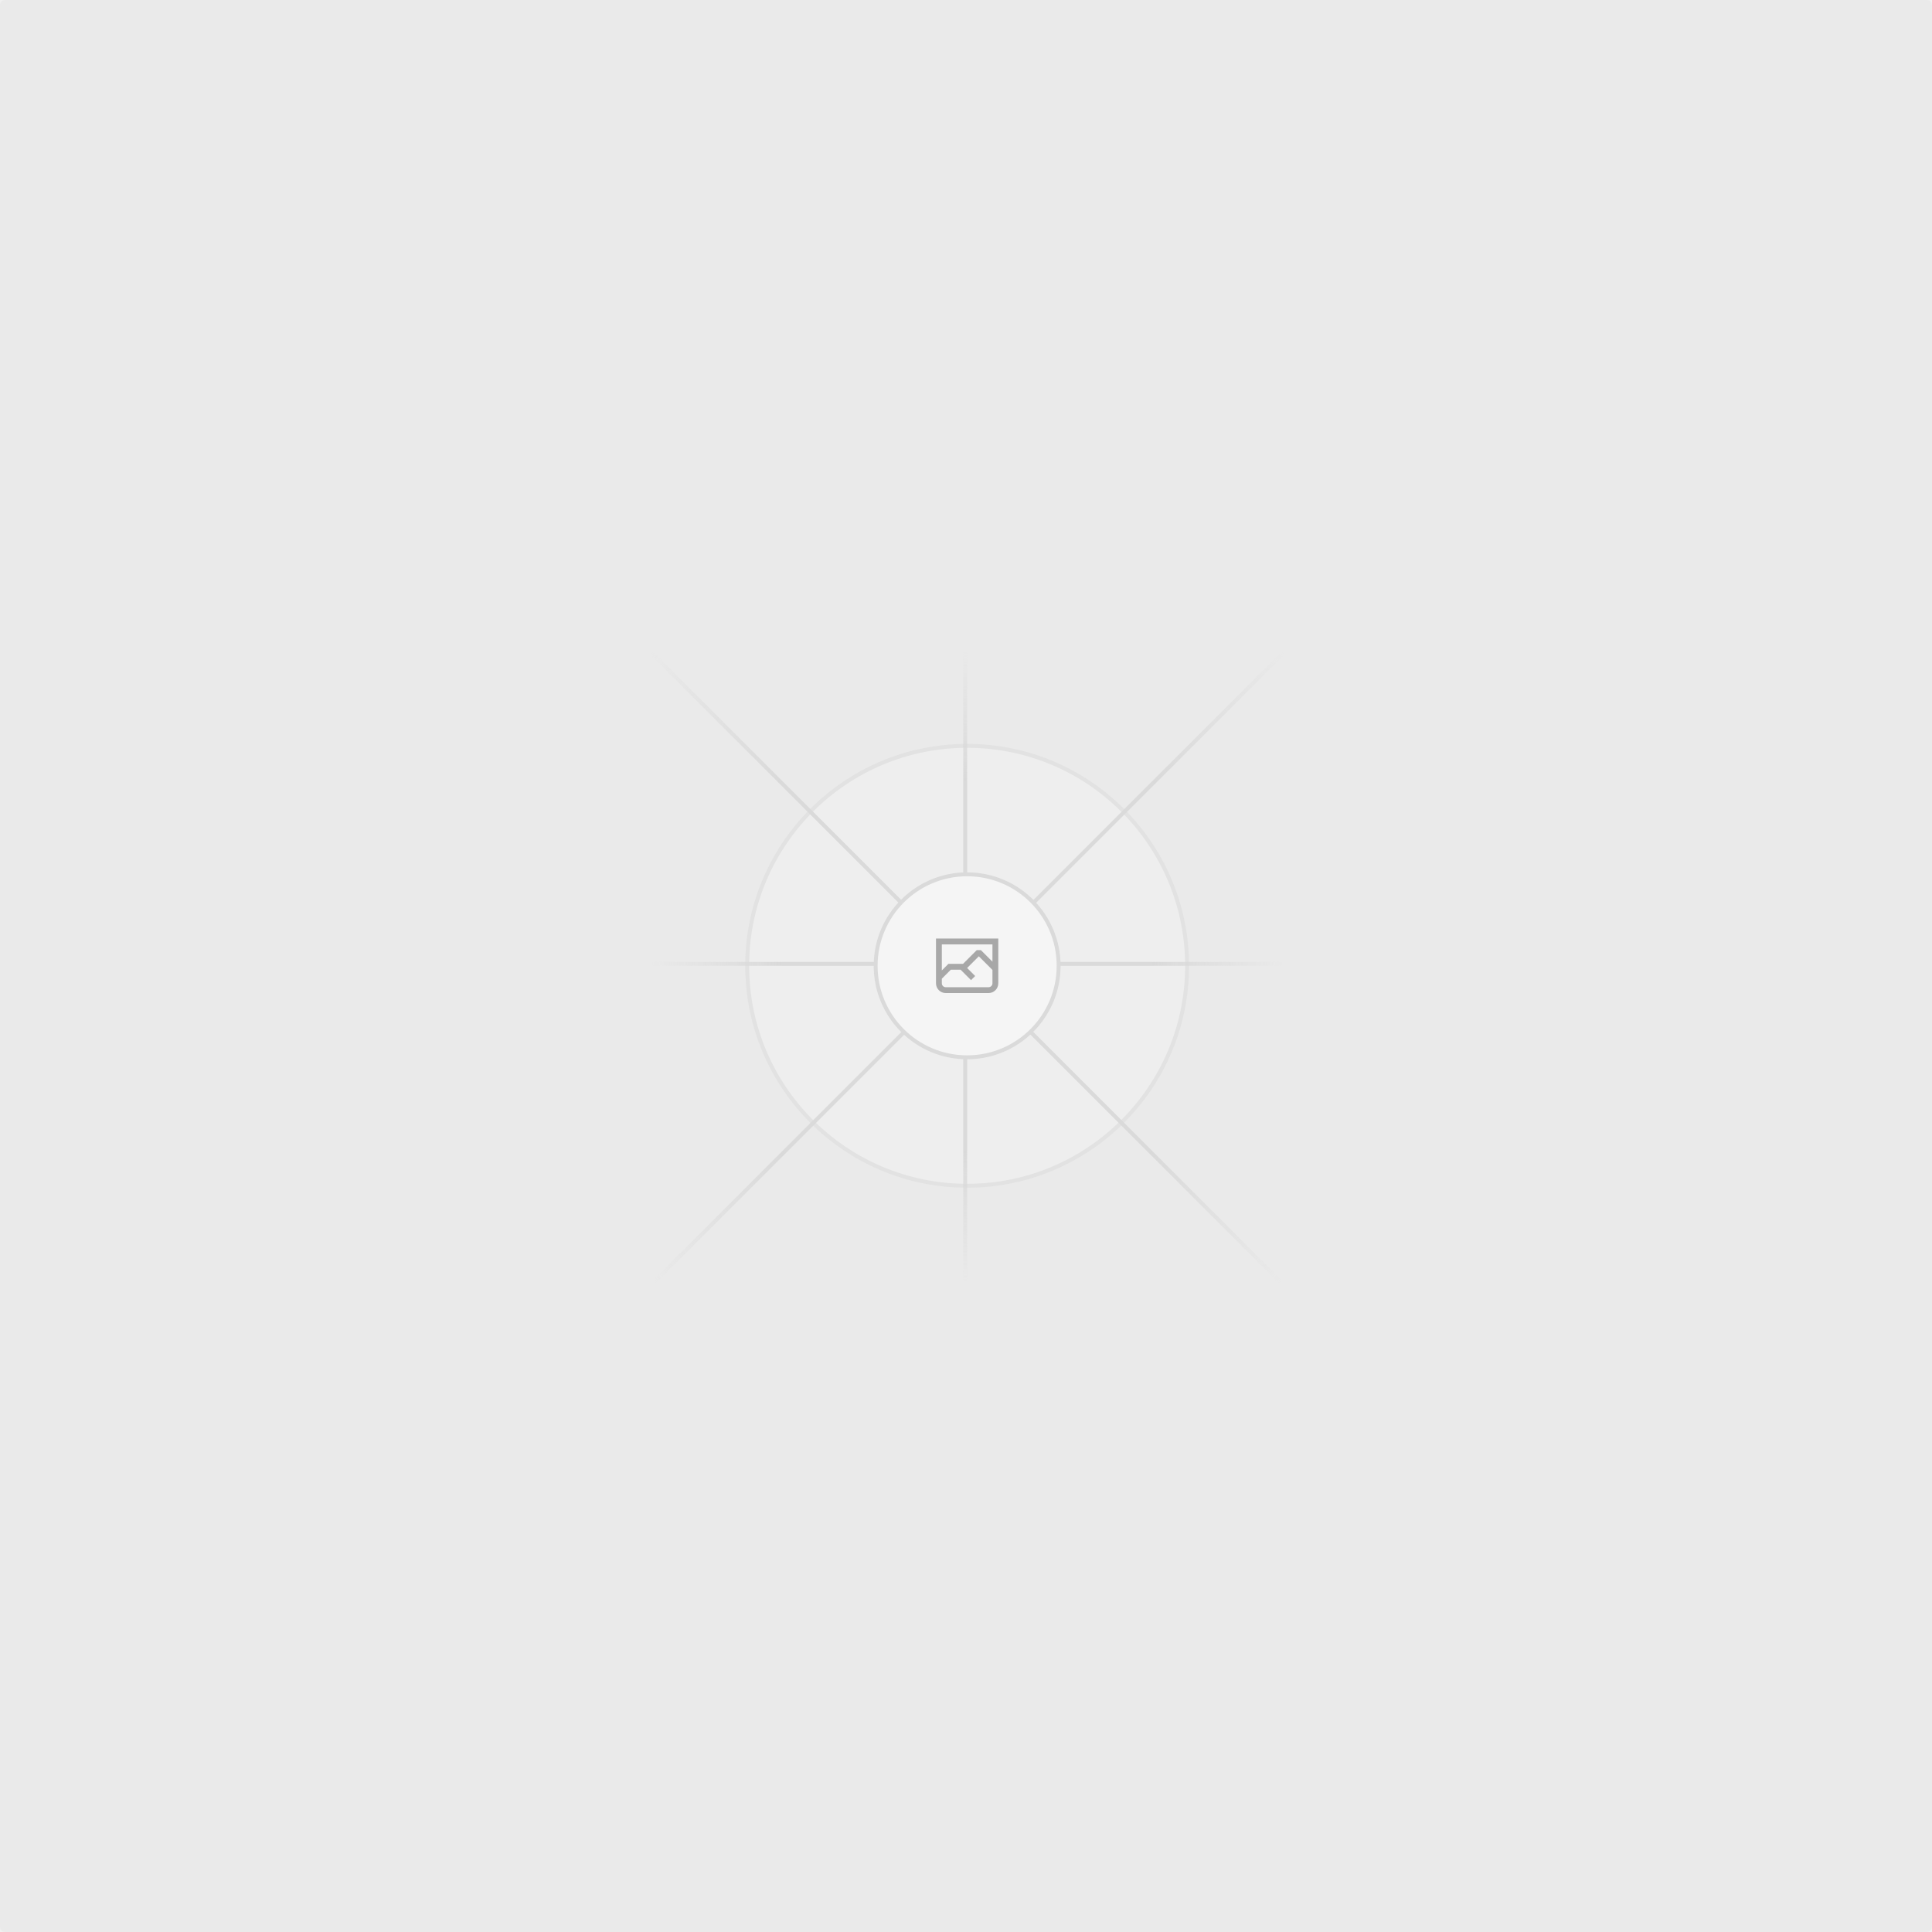
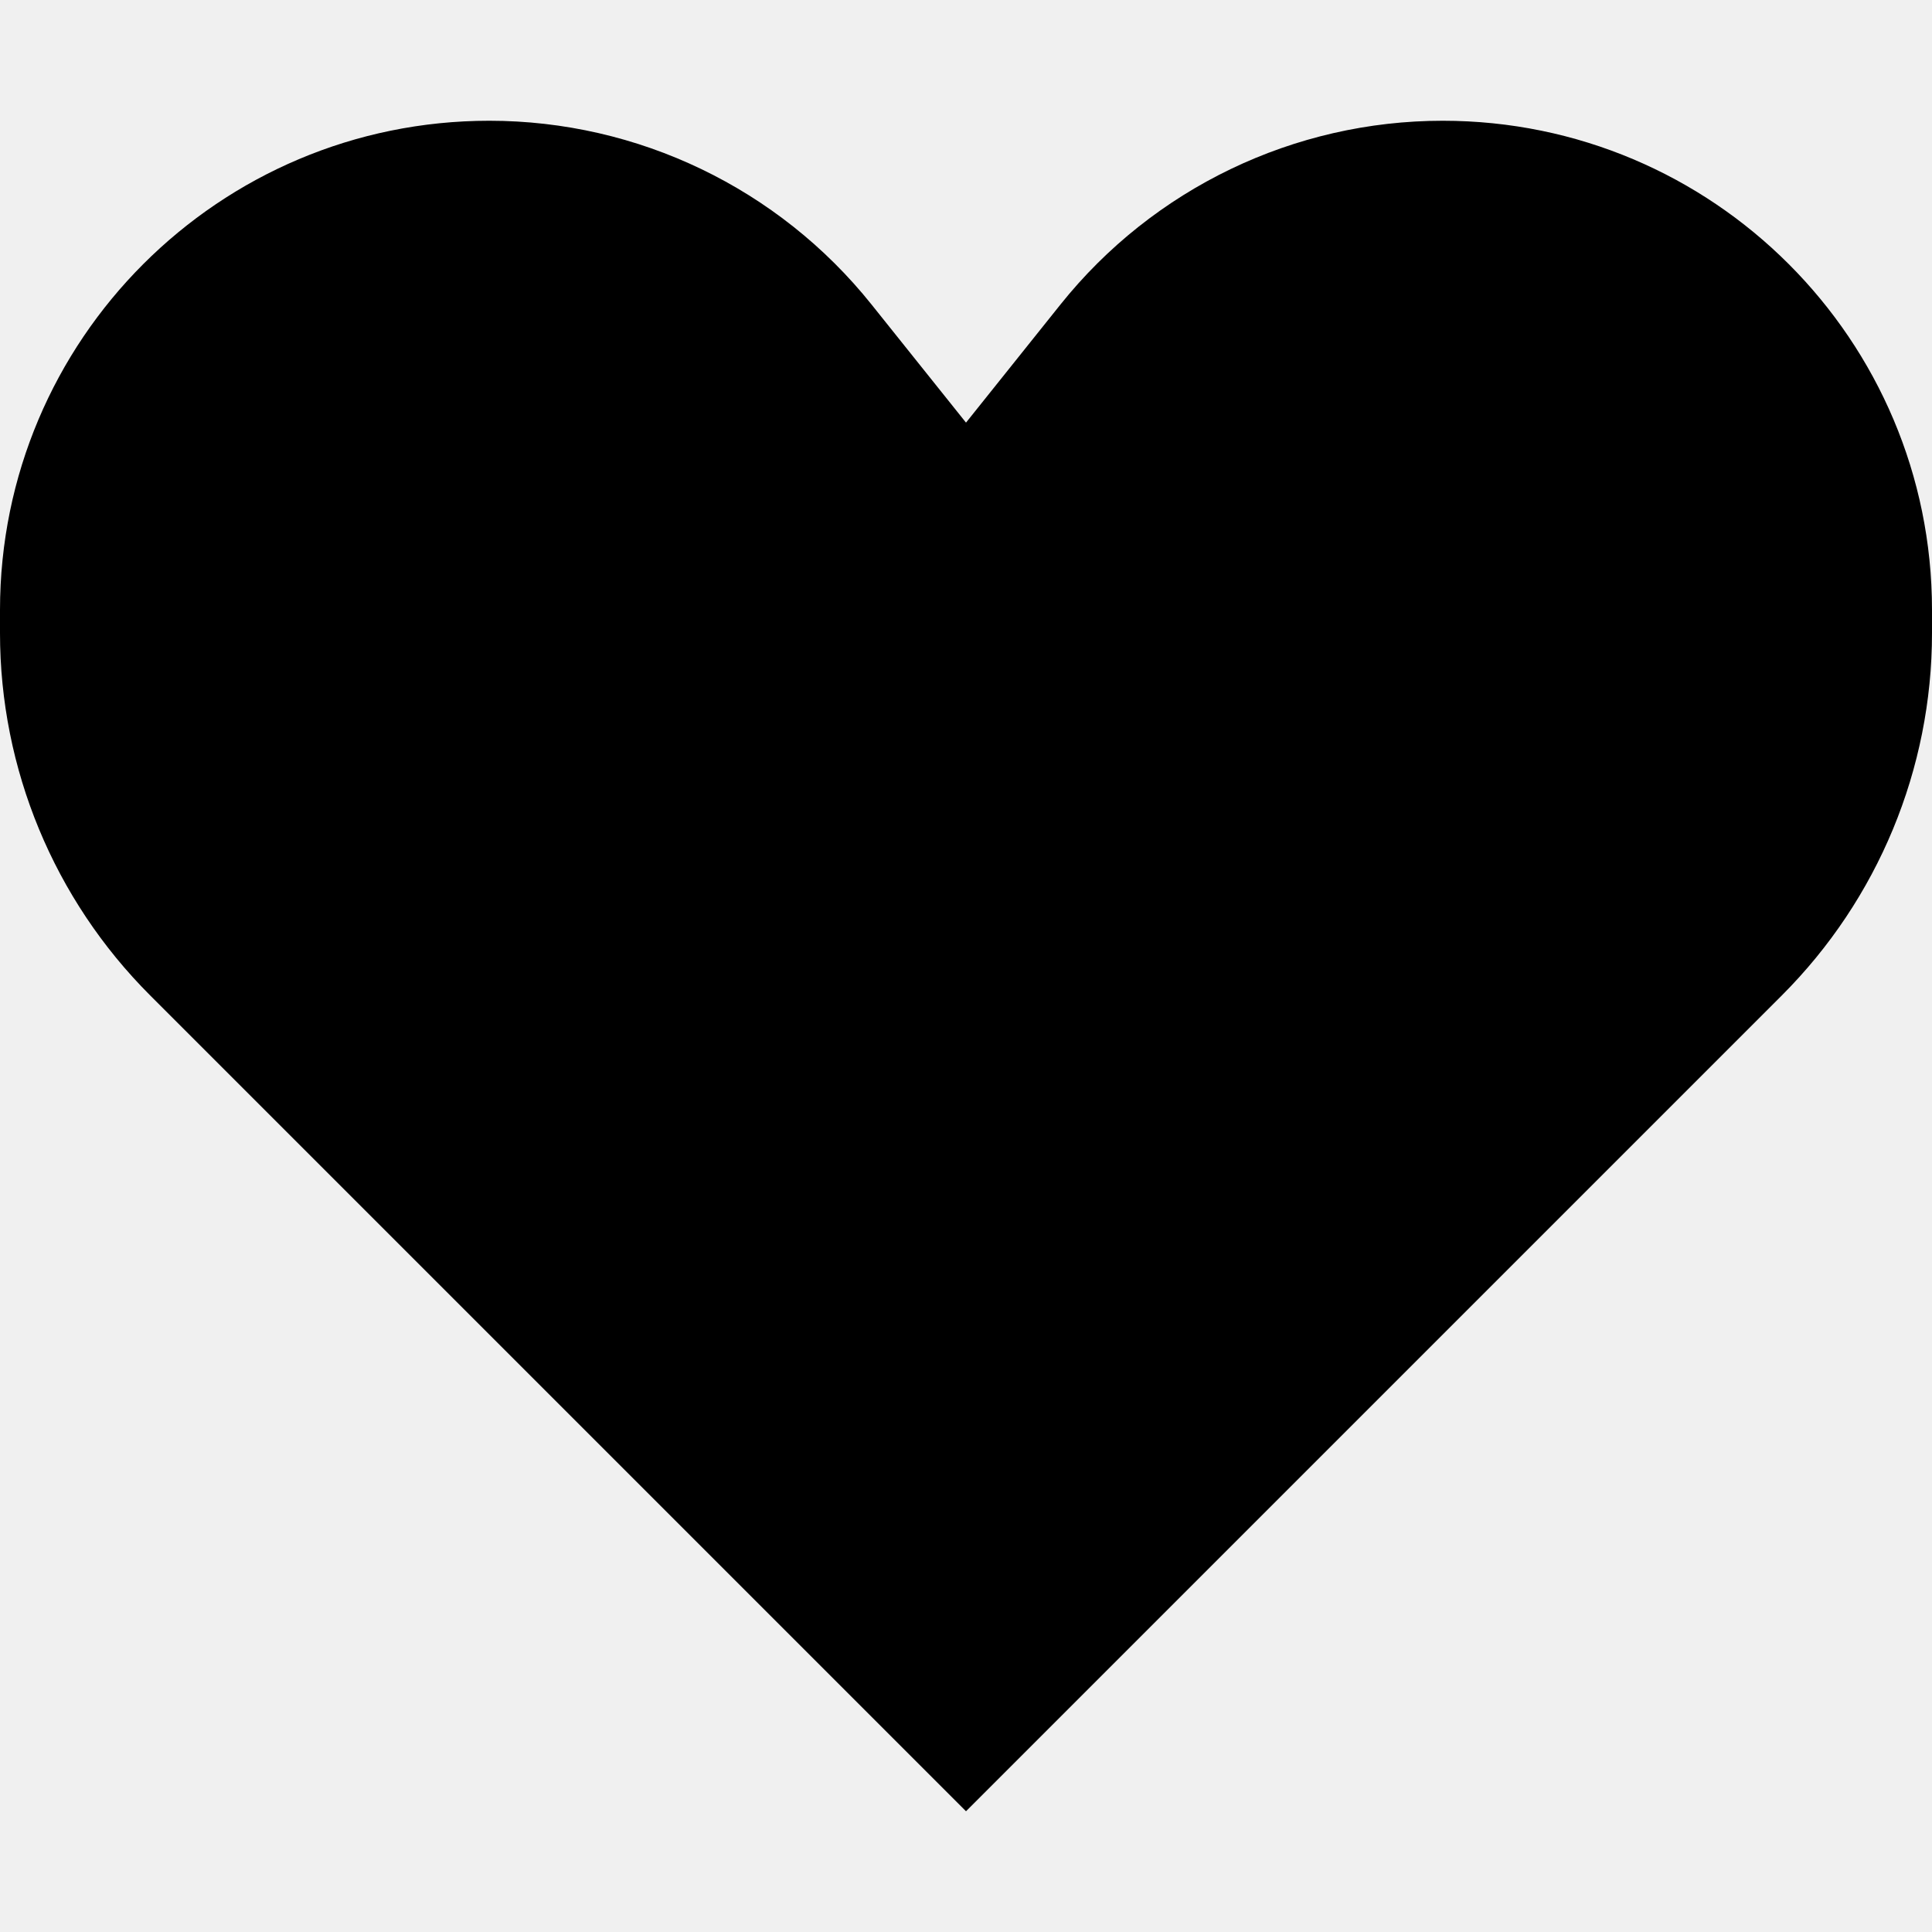
- <svg xmlns="http://www.w3.org/2000/svg" width="1200" height="1200" fill="none">
-   <rect width="1200" height="1200" fill="#EAEAEA" rx="3" />
-   <g opacity=".5">
-     <g opacity=".5">
-       <path fill="#FAFAFA" d="M600.709 736.5c-75.454 0-136.621-61.167-136.621-136.62 0-75.454 61.167-136.621 136.621-136.621 75.453 0 136.62 61.167 136.62 136.621 0 75.453-61.167 136.62-136.62 136.62Z" />
-       <path stroke="#C9C9C9" stroke-width="2.418" d="M600.709 736.5c-75.454 0-136.621-61.167-136.621-136.62 0-75.454 61.167-136.621 136.621-136.621 75.453 0 136.62 61.167 136.62 136.621 0 75.453-61.167 136.62-136.62 136.62Z" />
-     </g>
-     <path stroke="url(#a)" stroke-width="2.418" d="M0-1.209h553.581" transform="scale(1 -1) rotate(45 1163.11 91.165)" />
-     <path stroke="url(#b)" stroke-width="2.418" d="M404.846 598.671h391.726" />
-     <path stroke="url(#c)" stroke-width="2.418" d="M599.5 795.742V404.017" />
-     <path stroke="url(#d)" stroke-width="2.418" d="m795.717 796.597-391.441-391.44" />
-     <path fill="#fff" d="M600.709 656.704c-31.384 0-56.825-25.441-56.825-56.824 0-31.384 25.441-56.825 56.825-56.825 31.383 0 56.824 25.441 56.824 56.825 0 31.383-25.441 56.824-56.824 56.824Z" />
-     <g clip-path="url(#e)">
-       <path fill="#666" fill-rule="evenodd" d="M616.426 586.58h-31.434v16.176l3.553-3.554.531-.531h9.068l.074-.074 8.463-8.463h2.565l7.18 7.181V586.58Zm-15.715 14.654 3.698 3.699 1.283 1.282-2.565 2.565-1.282-1.283-5.2-5.199h-6.066l-5.514 5.514-.073.073v2.876a2.418 2.418 0 0 0 2.418 2.418h26.598a2.418 2.418 0 0 0 2.418-2.418v-8.317l-8.463-8.463-7.181 7.181-.071.072Zm-19.347 5.442v4.085a6.045 6.045 0 0 0 6.046 6.045h26.598a6.044 6.044 0 0 0 6.045-6.045v-7.108l1.356-1.355-1.282-1.283-.074-.073v-17.989h-38.689v23.43l-.146.146.146.147Z" clip-rule="evenodd" />
-     </g>
-     <path stroke="#C9C9C9" stroke-width="2.418" d="M600.709 656.704c-31.384 0-56.825-25.441-56.825-56.824 0-31.384 25.441-56.825 56.825-56.825 31.383 0 56.824 25.441 56.824 56.825 0 31.383-25.441 56.824-56.824 56.824Z" />
-   </g>
-   <defs>
-     <linearGradient id="a" x1="554.061" x2="-.48" y1=".083" y2=".087" gradientUnits="userSpaceOnUse">
-       <stop stop-color="#C9C9C9" stop-opacity="0" />
-       <stop offset=".208" stop-color="#C9C9C9" />
-       <stop offset=".792" stop-color="#C9C9C9" />
-       <stop offset="1" stop-color="#C9C9C9" stop-opacity="0" />
-     </linearGradient>
-     <linearGradient id="b" x1="796.912" x2="404.507" y1="599.963" y2="599.965" gradientUnits="userSpaceOnUse">
-       <stop stop-color="#C9C9C9" stop-opacity="0" />
-       <stop offset=".208" stop-color="#C9C9C9" />
-       <stop offset=".792" stop-color="#C9C9C9" />
-       <stop offset="1" stop-color="#C9C9C9" stop-opacity="0" />
-     </linearGradient>
-     <linearGradient id="c" x1="600.792" x2="600.794" y1="403.677" y2="796.082" gradientUnits="userSpaceOnUse">
-       <stop stop-color="#C9C9C9" stop-opacity="0" />
-       <stop offset=".208" stop-color="#C9C9C9" />
-       <stop offset=".792" stop-color="#C9C9C9" />
-       <stop offset="1" stop-color="#C9C9C9" stop-opacity="0" />
-     </linearGradient>
-     <linearGradient id="d" x1="404.85" x2="796.972" y1="403.903" y2="796.02" gradientUnits="userSpaceOnUse">
-       <stop stop-color="#C9C9C9" stop-opacity="0" />
-       <stop offset=".208" stop-color="#C9C9C9" />
-       <stop offset=".792" stop-color="#C9C9C9" />
-       <stop offset="1" stop-color="#C9C9C9" stop-opacity="0" />
-     </linearGradient>
-     <clipPath id="e">
-       <path fill="#fff" d="M581.364 580.535h38.689v38.689h-38.689z" />
-     </clipPath>
-   </defs>
+ <svg xmlns="http://www.w3.org/2000/svg" width="800px" height="800px" viewBox="0 0 16 16" fill="none">
+   <path d="M1.243 8.243L8 15L14.757 8.243C15.553 7.447 16 6.368 16 5.243V5.052C16 2.814 14.186 1 11.948 1C10.717 1 9.552 1.56 8.783 2.521L8 3.5L7.217 2.521C6.448 1.56 5.283 1 4.052 1C1.814 1 0 2.814 0 5.052V5.243C0 6.368 0.447 7.447 1.243 8.243Z" fill="#000000" />
</svg>
